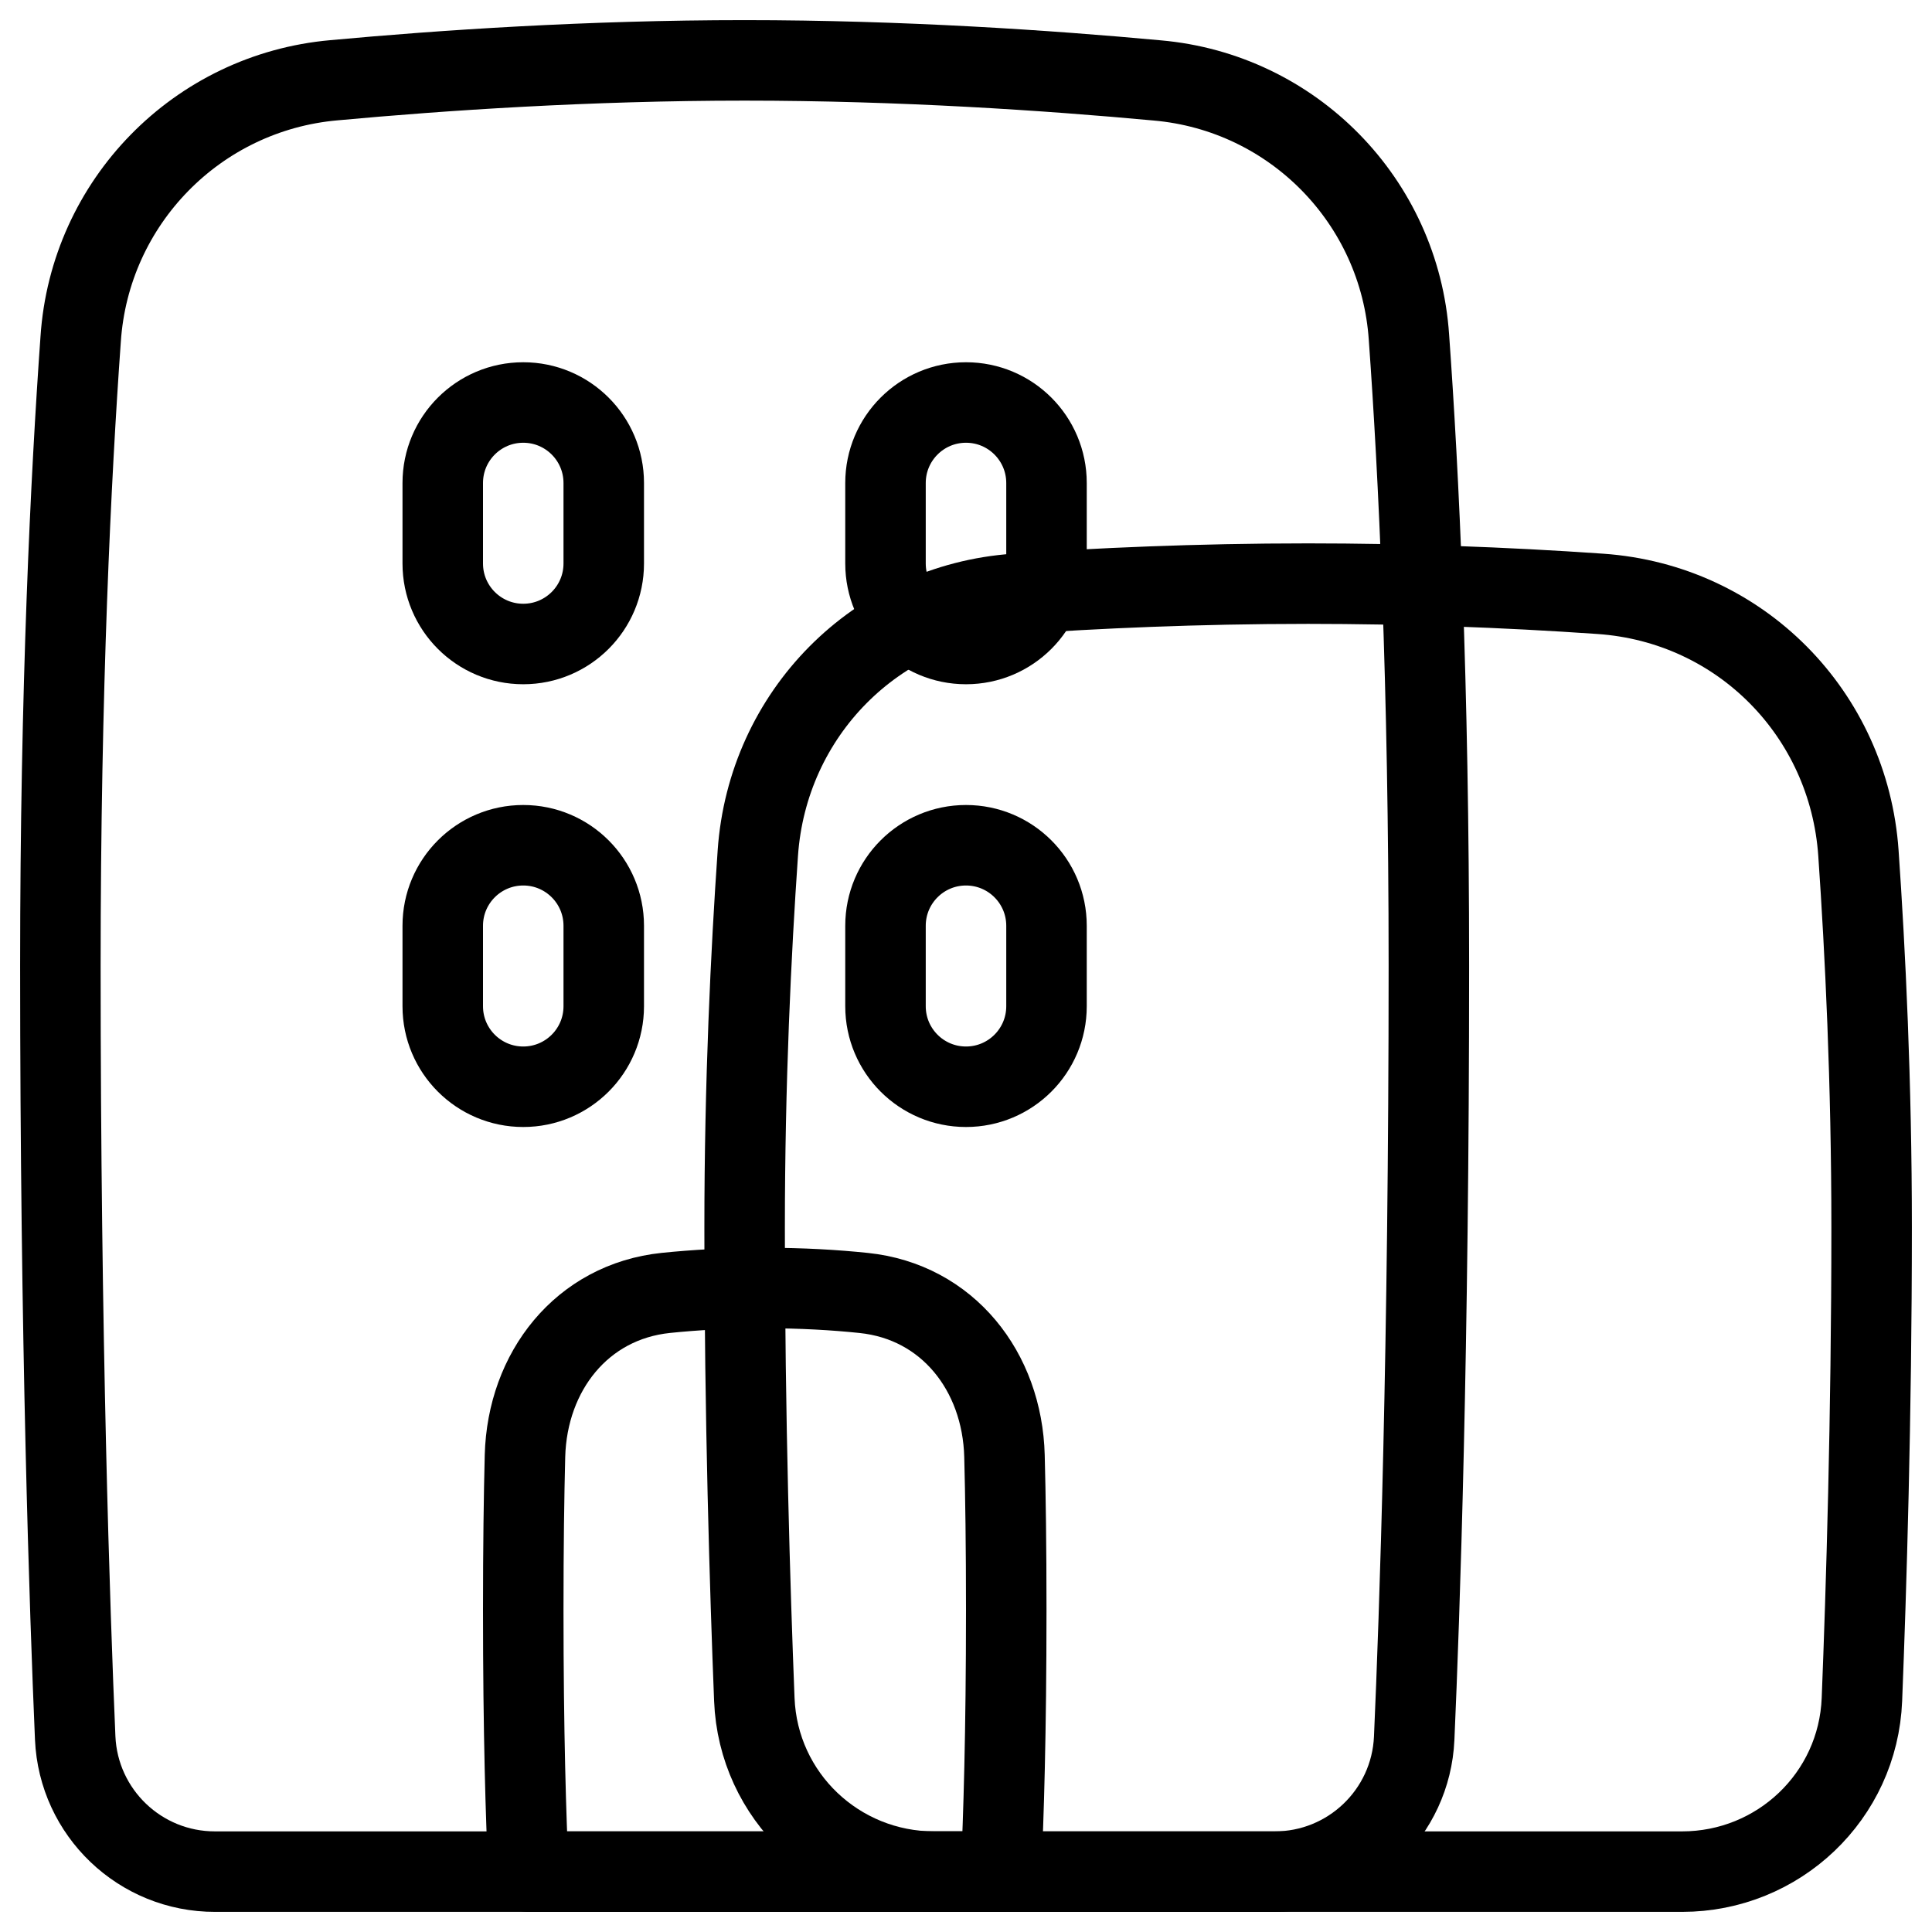
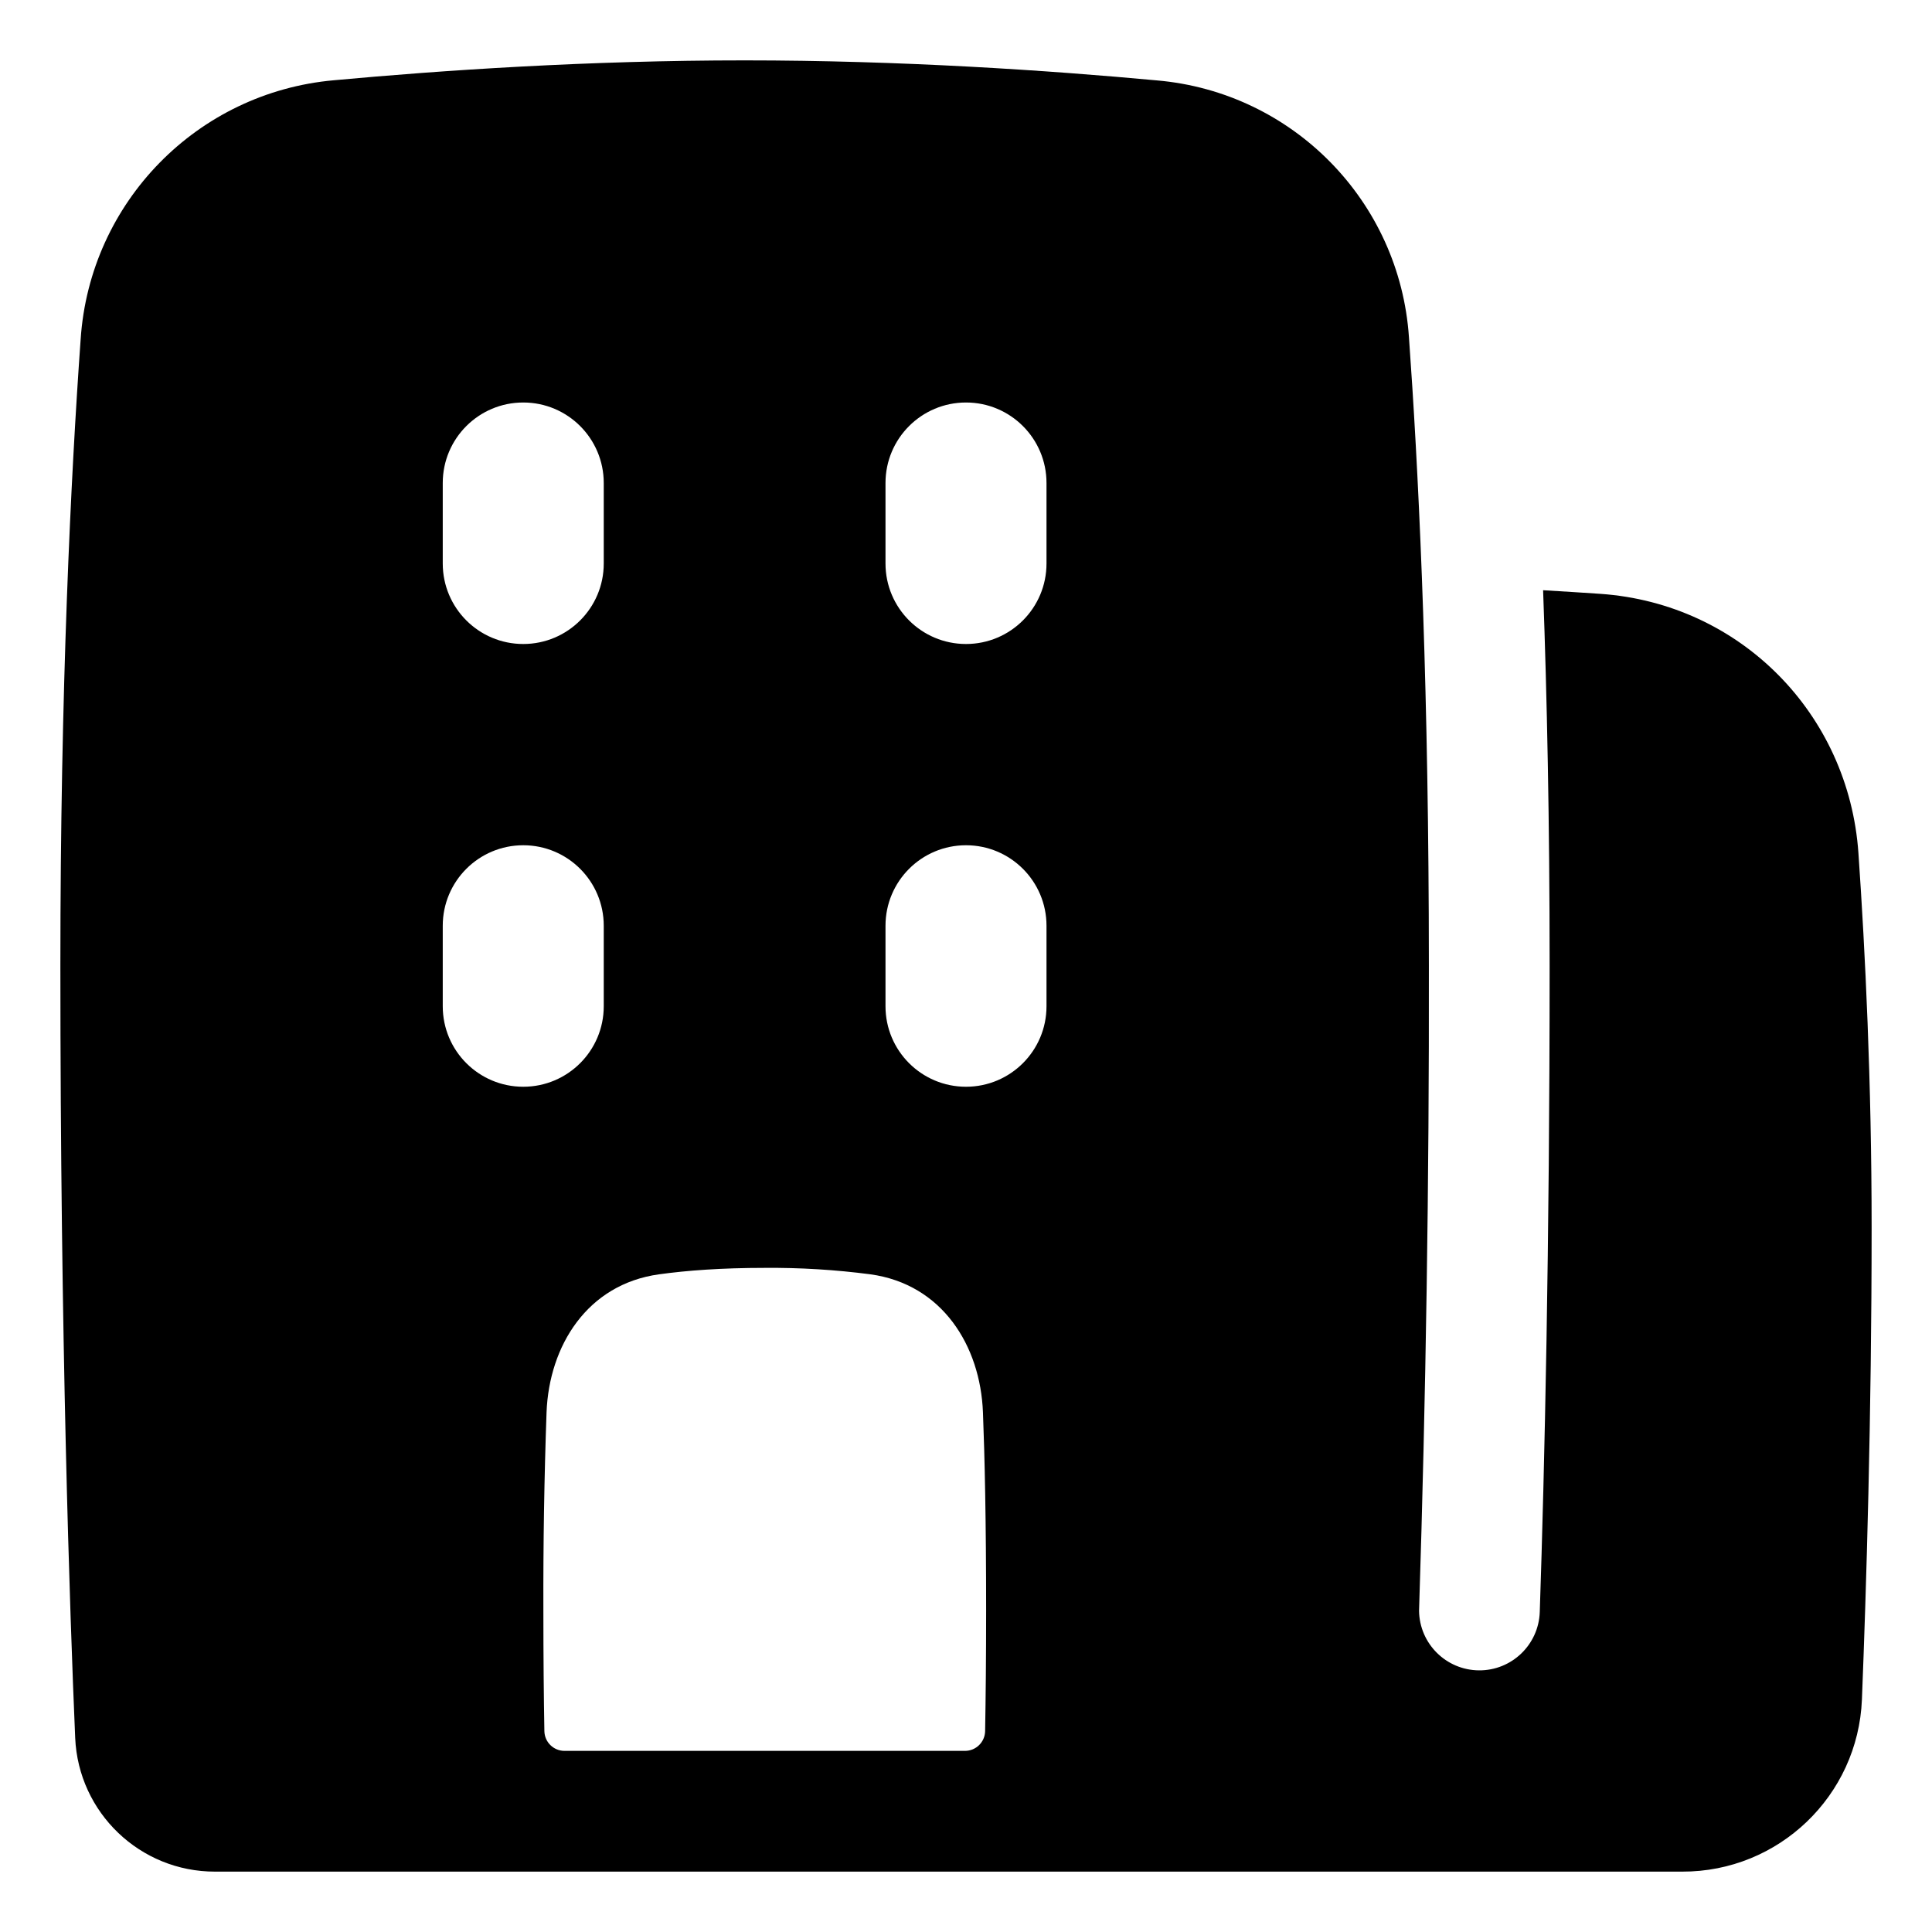
- <svg xmlns="http://www.w3.org/2000/svg" fill="none" stroke="currentColor" stroke-width="2" stroke-linecap="round" stroke-linejoin="round" viewBox="0 0 48 48" id="Building-Office--Streamline-Plump">
-   <g id="building-office--travel-places-building-office">
-     <path id="Union" d="M46.5 30.5c0 -3.606 -0.158 -6.853 -0.328 -9.306 -0.24 -3.456 -2.932 -6.198 -6.41 -6.44A105.486 105.486 0 0 0 32.5 14.5c-2.784 0 -5.281 0.116 -7.263 0.254 -3.477 0.242 -6.17 2.984 -6.409 6.44 -0.17 2.453 -0.328 5.7 -0.328 9.306 0 4.69 0.134 9.023 0.241 11.723 0.095 2.409 2.079 4.277 4.466 4.277h18.585c2.388 0 4.372 -1.868 4.467 -4.277 0.107 -2.7 0.241 -7.033 0.241 -11.723Z" />
-     <path id="Union_2" d="M35.5 24c0 -7.063 -0.253 -12.265 -0.495 -15.621a6.87 6.87 0 0 0 -6.257 -6.381c-2.7 -0.25 -6.357 -0.498 -10.248 -0.498 -3.87 0 -7.51 0.245 -10.205 0.494a6.917 6.917 0 0 0 -6.291 6.432C1.76 11.846 1.5 17.104 1.5 24c0 9.251 0.234 16.053 0.368 19.177A3.473 3.473 0 0 0 5.346 46.5h26.315a3.467 3.467 0 0 0 3.474 -3.312c0.135 -3.05 0.365 -9.673 0.365 -19.188Z" />
-     <path id="Subtract" fill-rule="evenodd" d="M15 23a2 2 0 1 0 -4 0v2a2 2 0 1 0 4 0v-2Z" clip-rule="evenodd" />
-     <path id="Subtract_2" d="M13 10a2 2 0 0 1 2 2v2a2 2 0 1 1 -4 0v-2a2 2 0 0 1 2 -2Z" />
-     <path id="Subtract_3" d="M26 23a2 2 0 1 0 -4 0v2a2 2 0 1 0 4 0v-2Z" />
-     <path id="Subtract_4" d="M24 10a2 2 0 0 1 2 2v2a2 2 0 1 1 -4 0v-2a2 2 0 0 1 2 -2Z" />
-     <path id="Intersect" d="M24.87 46.5c0.063 -1.316 0.13 -3.436 0.13 -6.5 0 -1.582 -0.018 -2.838 -0.044 -3.827 -0.055 -2.099 -1.41 -3.834 -3.499 -4.05 -0.71 -0.074 -1.53 -0.123 -2.457 -0.123 -0.927 0 -1.747 0.049 -2.457 0.122 -2.088 0.217 -3.444 1.952 -3.5 4.05 -0.025 0.99 -0.043 2.246 -0.043 3.828 0 3.064 0.067 5.184 0.13 6.5h11.74Z" />
-   </g>
+ <svg xmlns="http://www.w3.org/2000/svg" viewBox="0 0 48 48">
+   <path fill="currentColor" fill-rule="evenodd" d="M35.497 22.722c-.028-6.415-.265-11.193-.492-14.343a6.87 6.87 0 0 0-6.257-6.381c-2.7-.25-6.357-.498-10.248-.498c-3.87 0-7.51.245-10.205.494a6.92 6.92 0 0 0-6.291 6.432C1.76 11.846 1.5 17.104 1.5 24c0 9.251.234 16.053.368 19.177A3.473 3.473 0 0 0 5.346 46.5h36.447a4.457 4.457 0 0 0 4.466-4.277c.107-2.7.241-7.033.241-11.723c0-3.606-.158-6.853-.328-9.306c-.24-3.456-2.932-6.198-6.41-6.44q-.674-.046-1.424-.09c.096 2.633.162 5.744.162 9.336c0 7.01-.125 12.452-.245 16.05a1.5 1.5 0 0 1-2.999-.029A478 478 0 0 0 35.5 24q0-.65-.003-1.278M13 10a2 2 0 0 1 2 2v2a2 2 0 1 1-4 0v-2a2 2 0 0 1 2-2m2 13a2 2 0 1 0-4 0v2a2 2 0 1 0 4 0zm9-13a2 2 0 0 1 2 2v2a2 2 0 1 1-4 0v-2a2 2 0 0 1 2-2m2 13a2 2 0 1 0-4 0v2a2 2 0 1 0 4 0zm-7 8.5c-1.077 0-1.94.065-2.625.16c-1.786.246-2.731 1.775-2.796 3.425A128 128 0 0 0 13.5 40c0 1.173.01 2.168.025 3.01a.5.5 0 0 0 .5.49h9.95a.5.5 0 0 0 .5-.49c.015-.842.025-1.837.025-3.01c0-2.223-.035-3.806-.079-4.915c-.065-1.65-1.01-3.179-2.796-3.425A19 19 0 0 0 19 31.5" clip-rule="evenodd" />
</svg>
